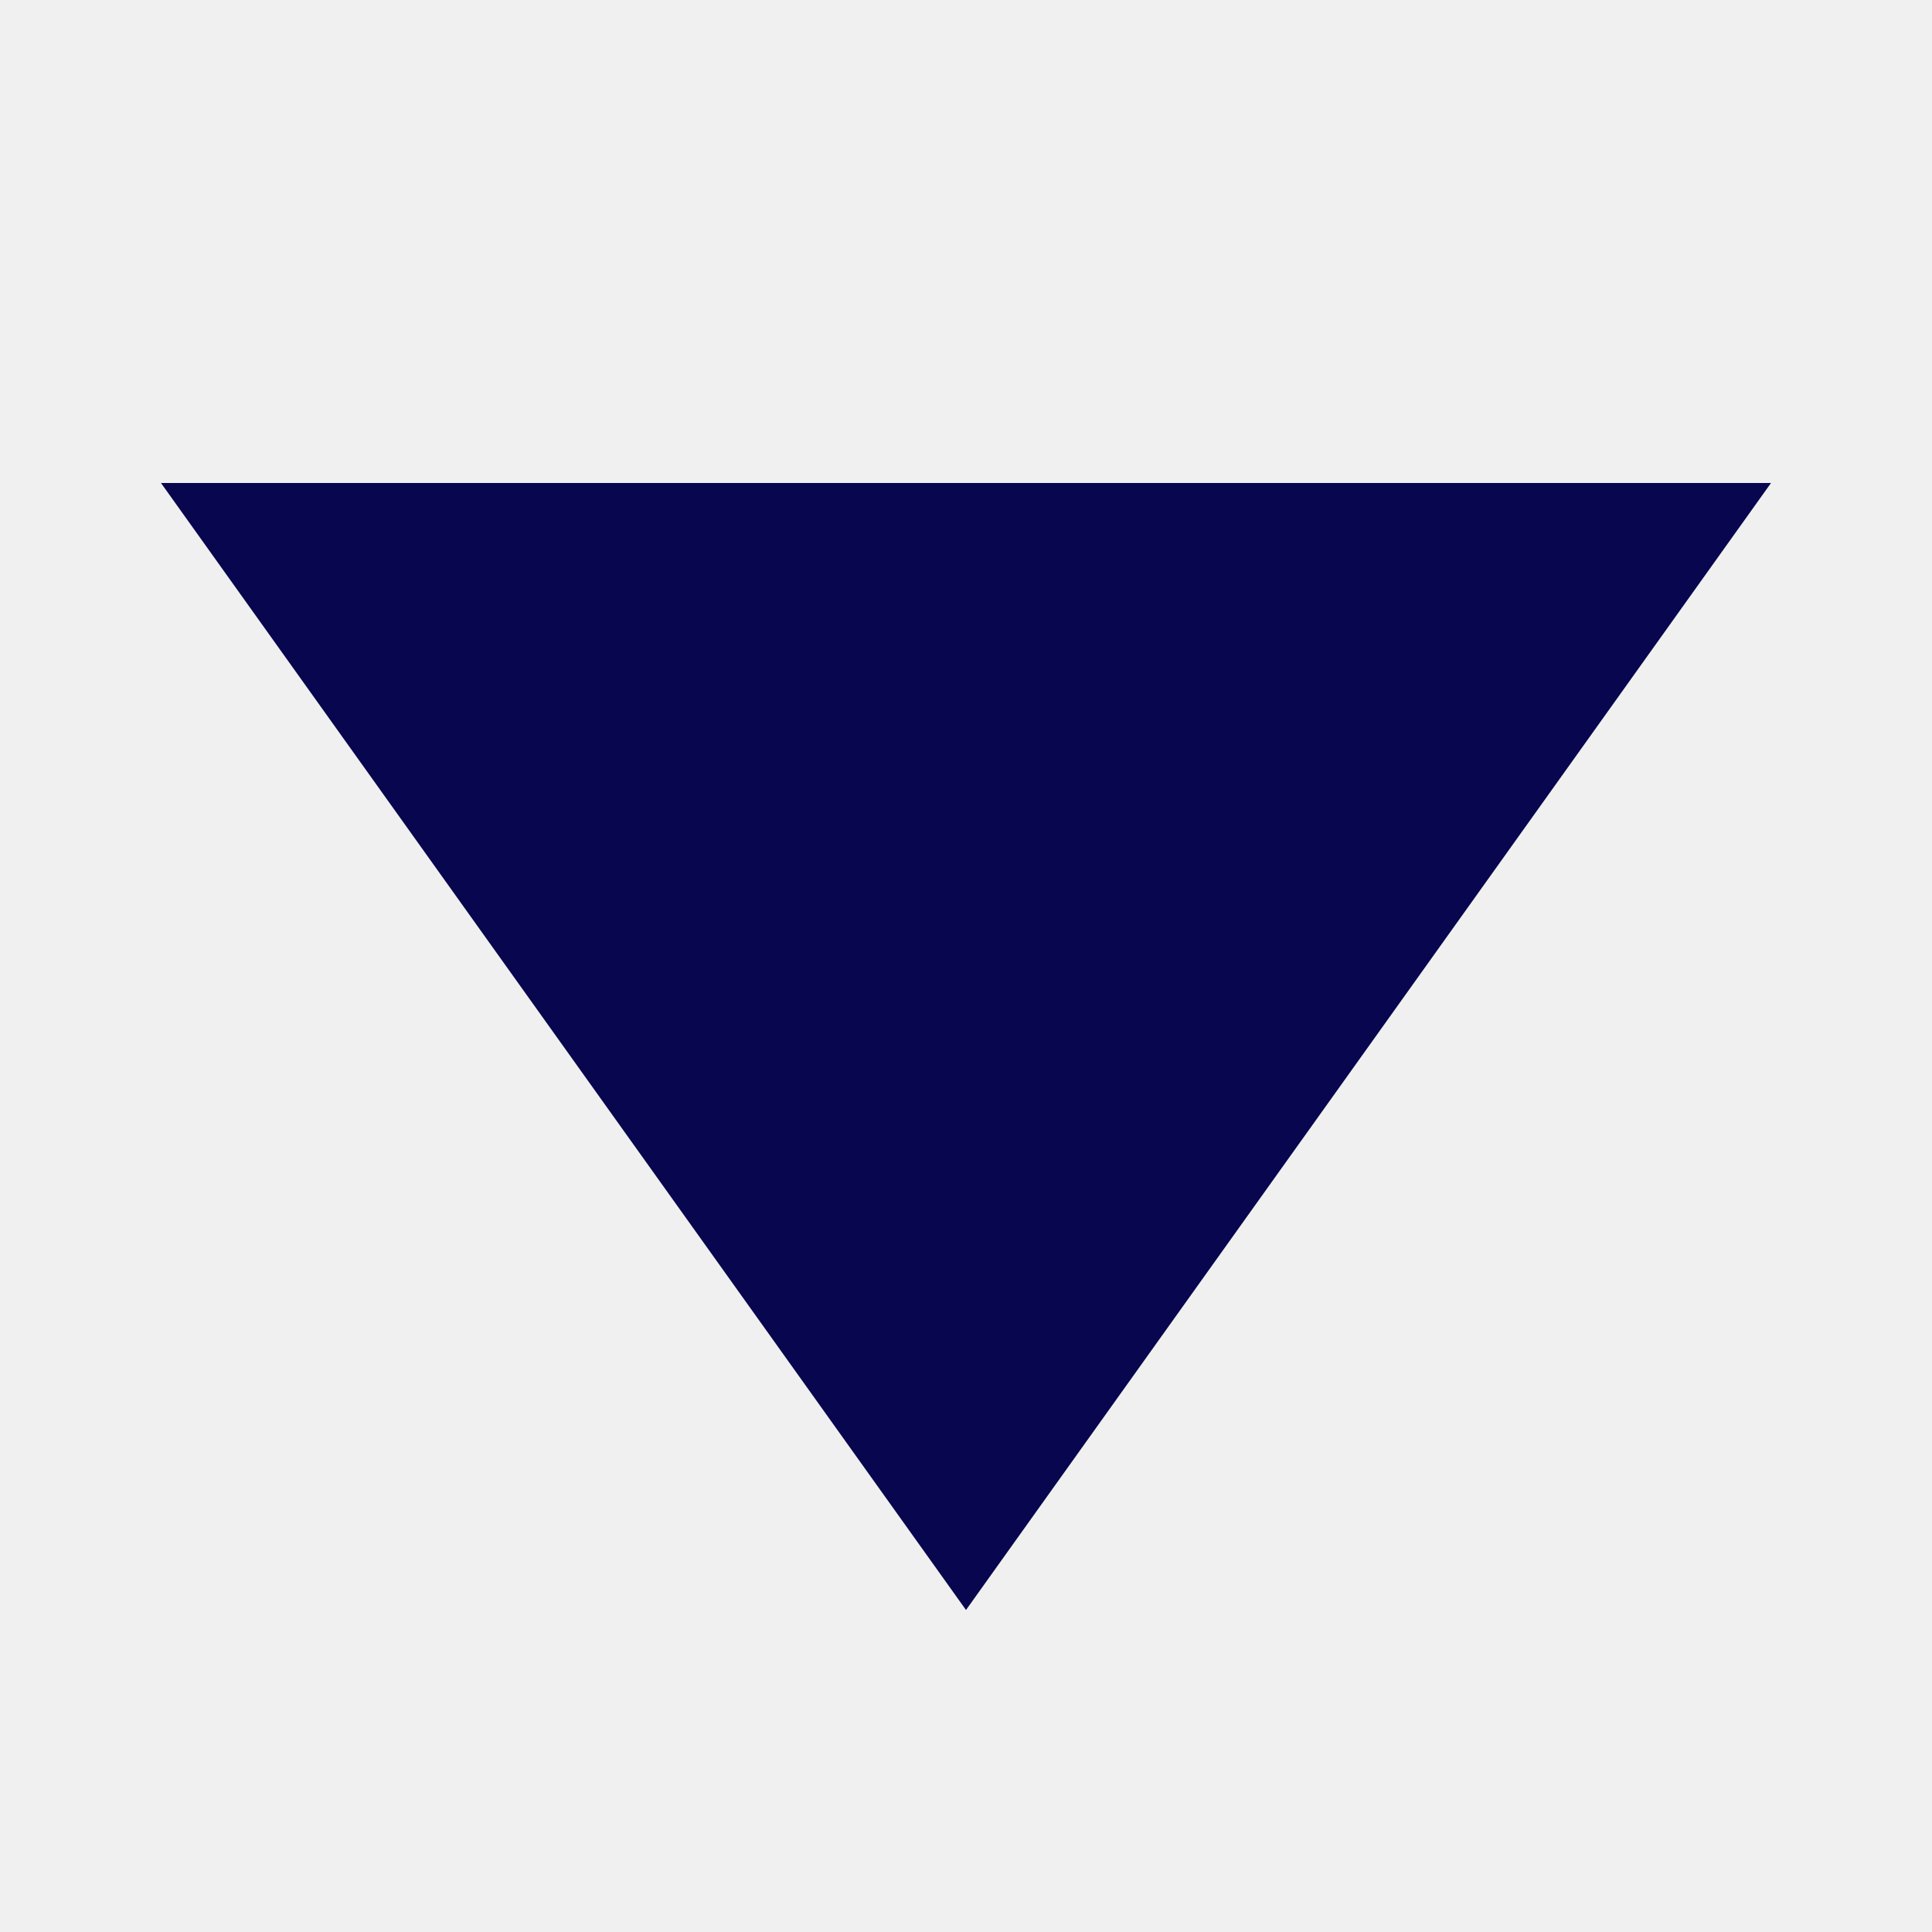
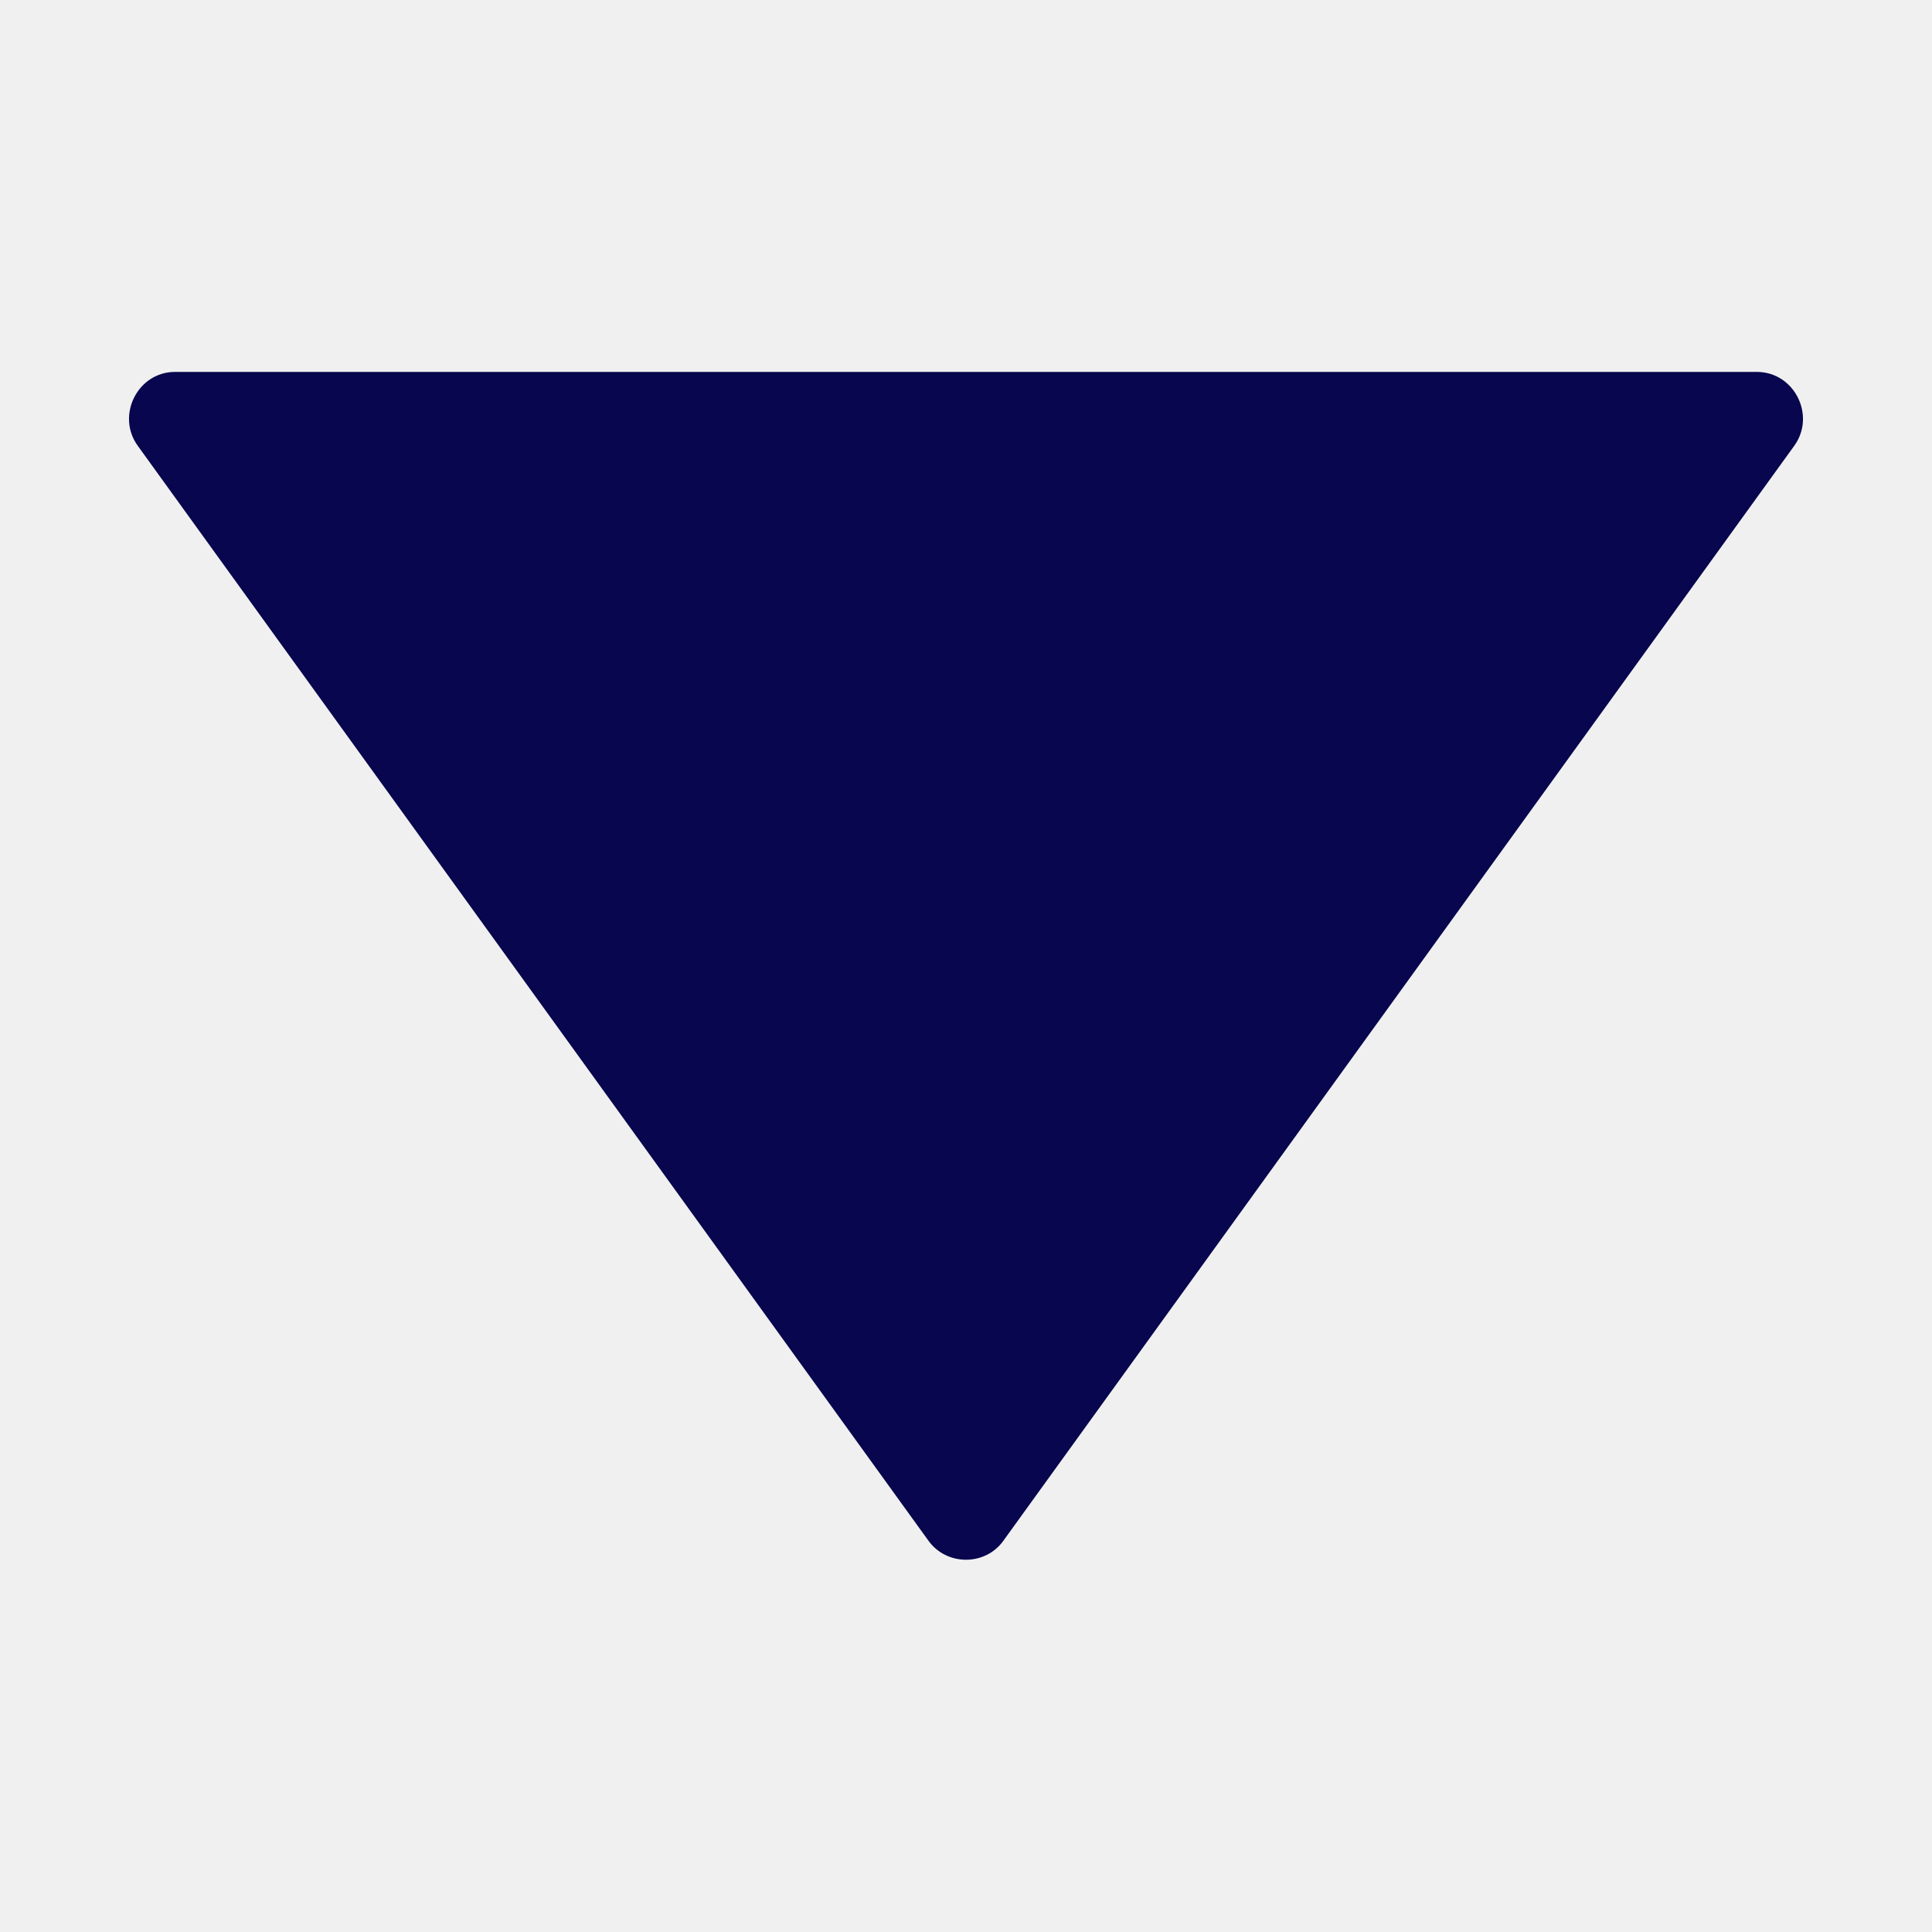
<svg xmlns="http://www.w3.org/2000/svg" width="12" height="12" viewBox="0 0 12 12" fill="none">
-   <g id="icon_ui_arrow" clip-path="url(#clip0_471_88)">
-     <g id="icon_ui_arrow_2">
+   <g id="icon_sp_arrow" clip-path="url(#clip0_1948_89)">
+     <g id="icon_sp_arrow_2">
      <g id="color_stroke">
-         <path id="Vector" d="M6 10L1 3H11L6 10Z" fill="#07064E" />
+         <path id="Vector" d="M5.767 9.57L0.855 2.768C0.72 2.58 0.855 2.31 1.087 2.31H10.912C11.145 2.31 11.28 2.58 11.145 2.768L6.232 9.57C6.12 9.727 5.88 9.727 5.767 9.57Z" fill="#07064E" />
      </g>
    </g>
  </g>
  <defs>
-     <clipPath id="clip0_471_88">
+     <clipPath id="clip0_1948_89">
      <rect width="12" height="12" fill="white" />
    </clipPath>
  </defs>
</svg>
